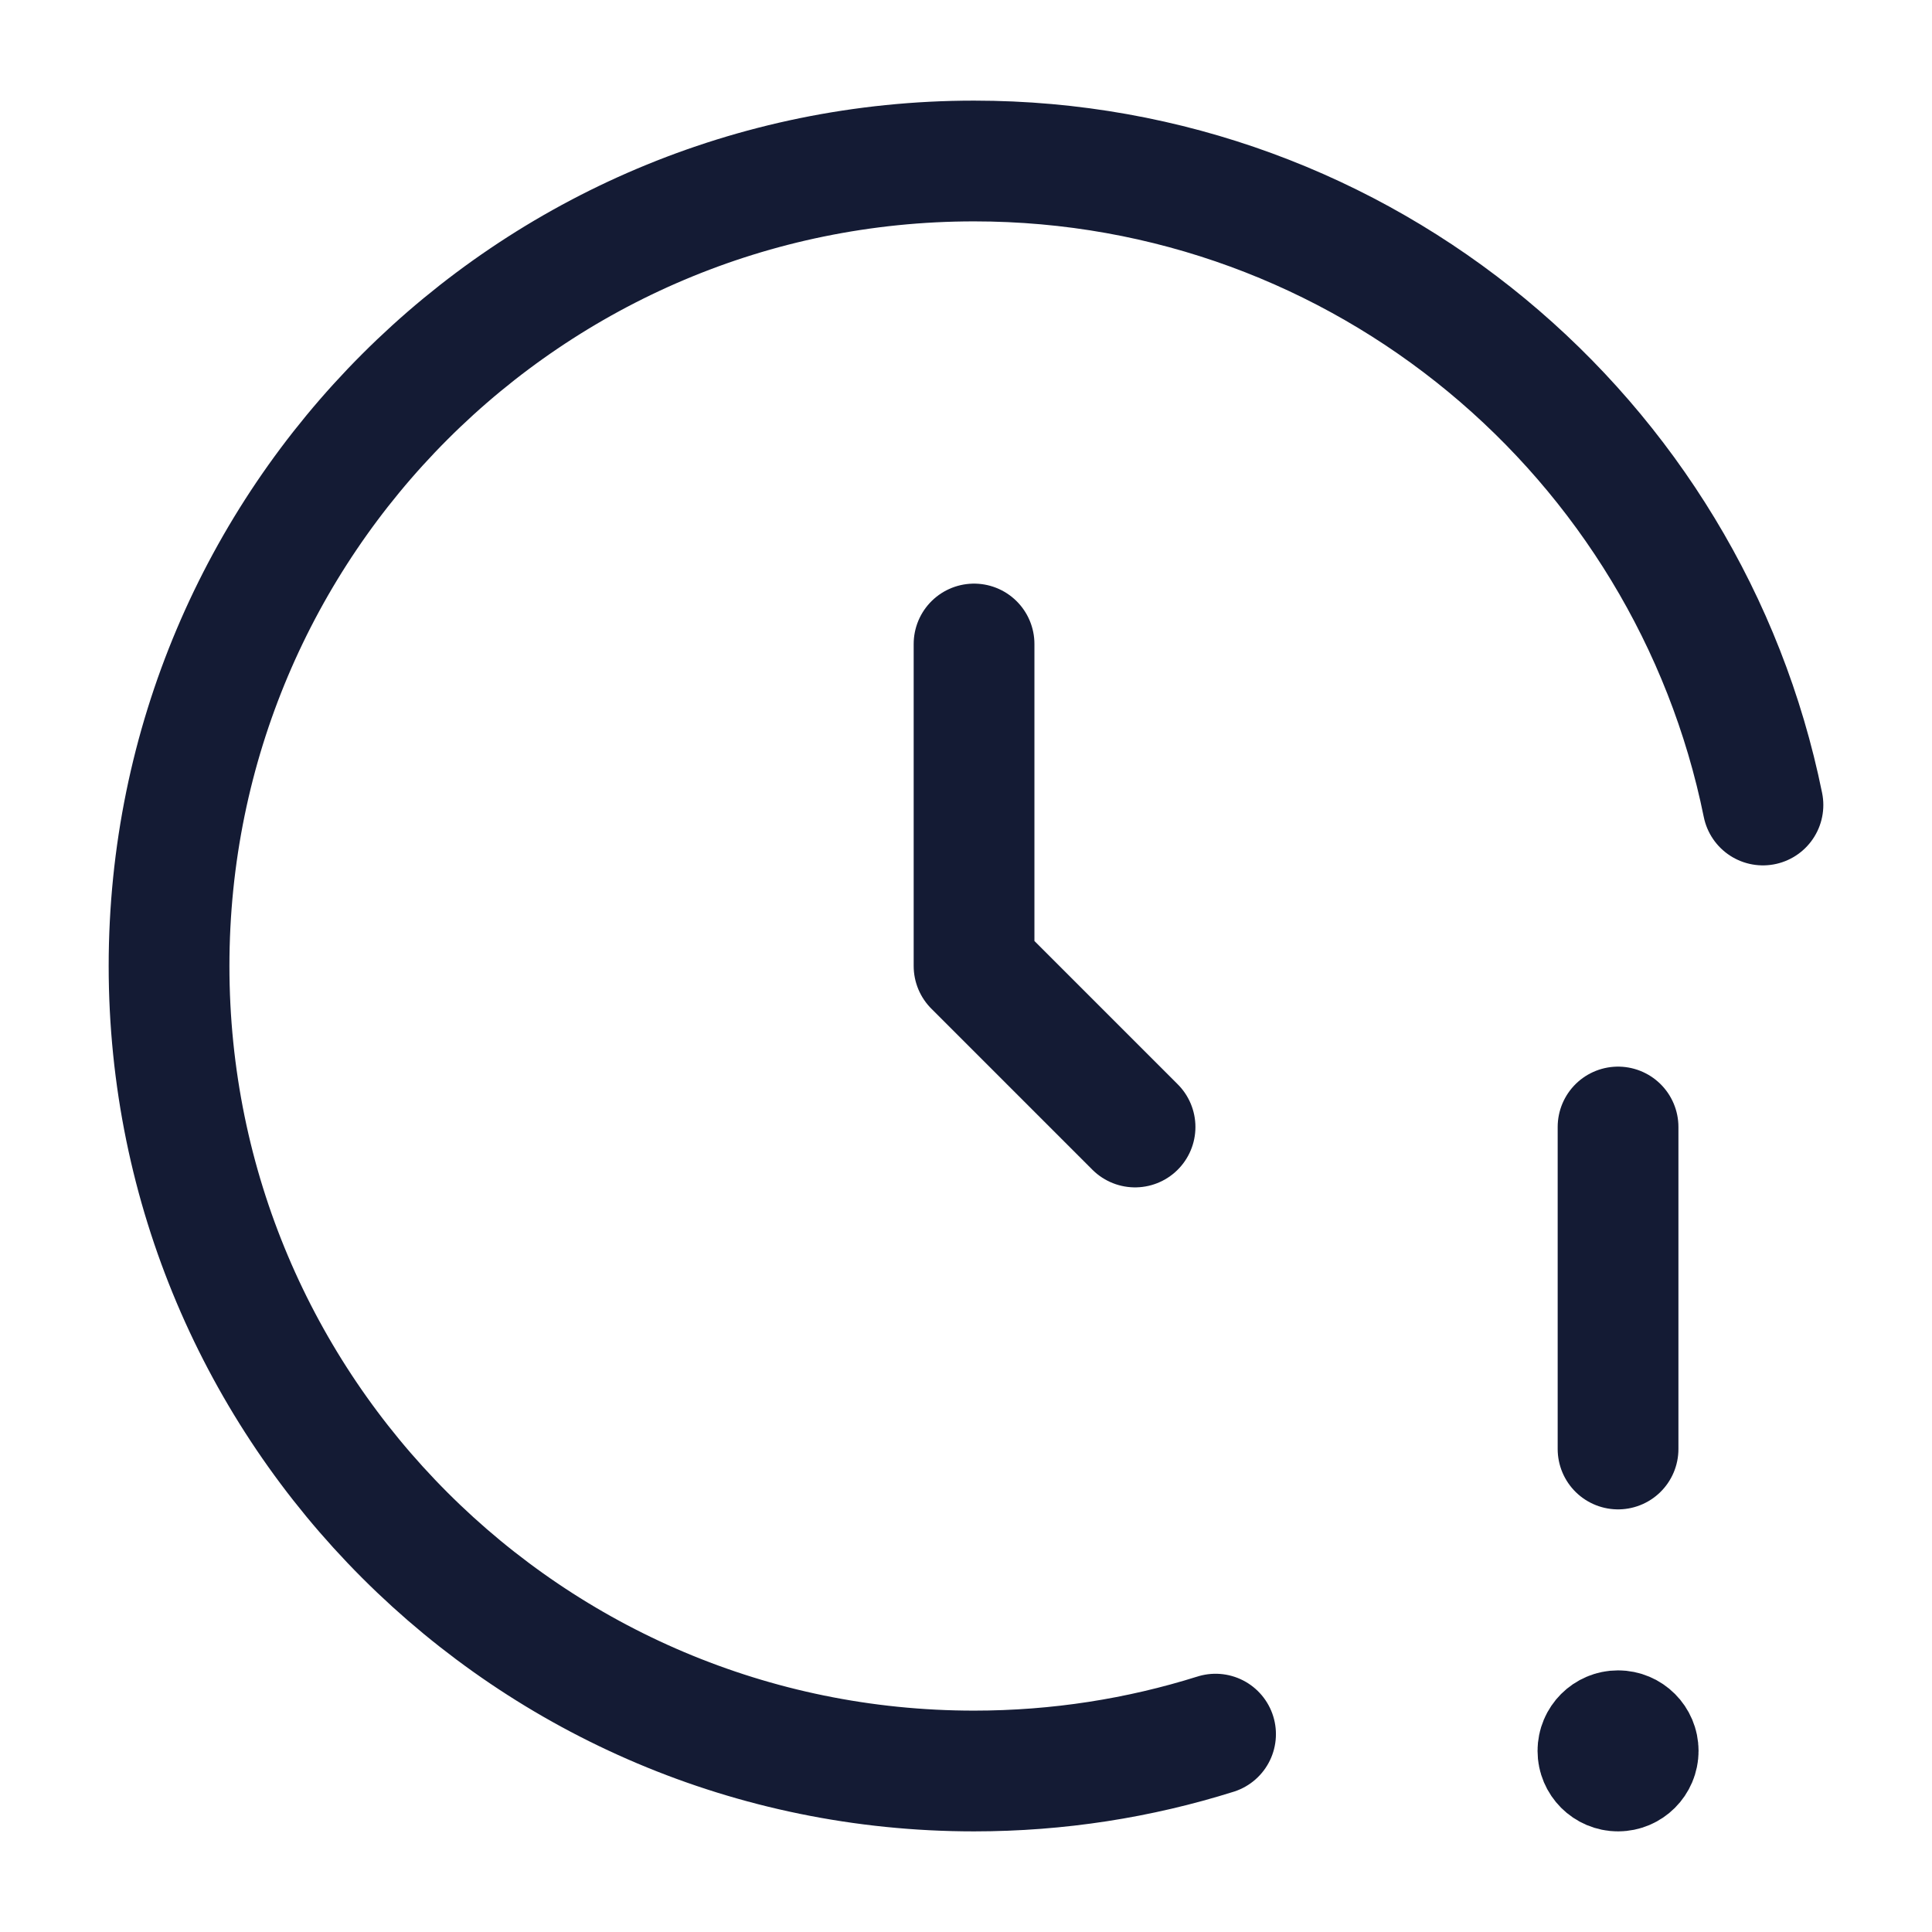
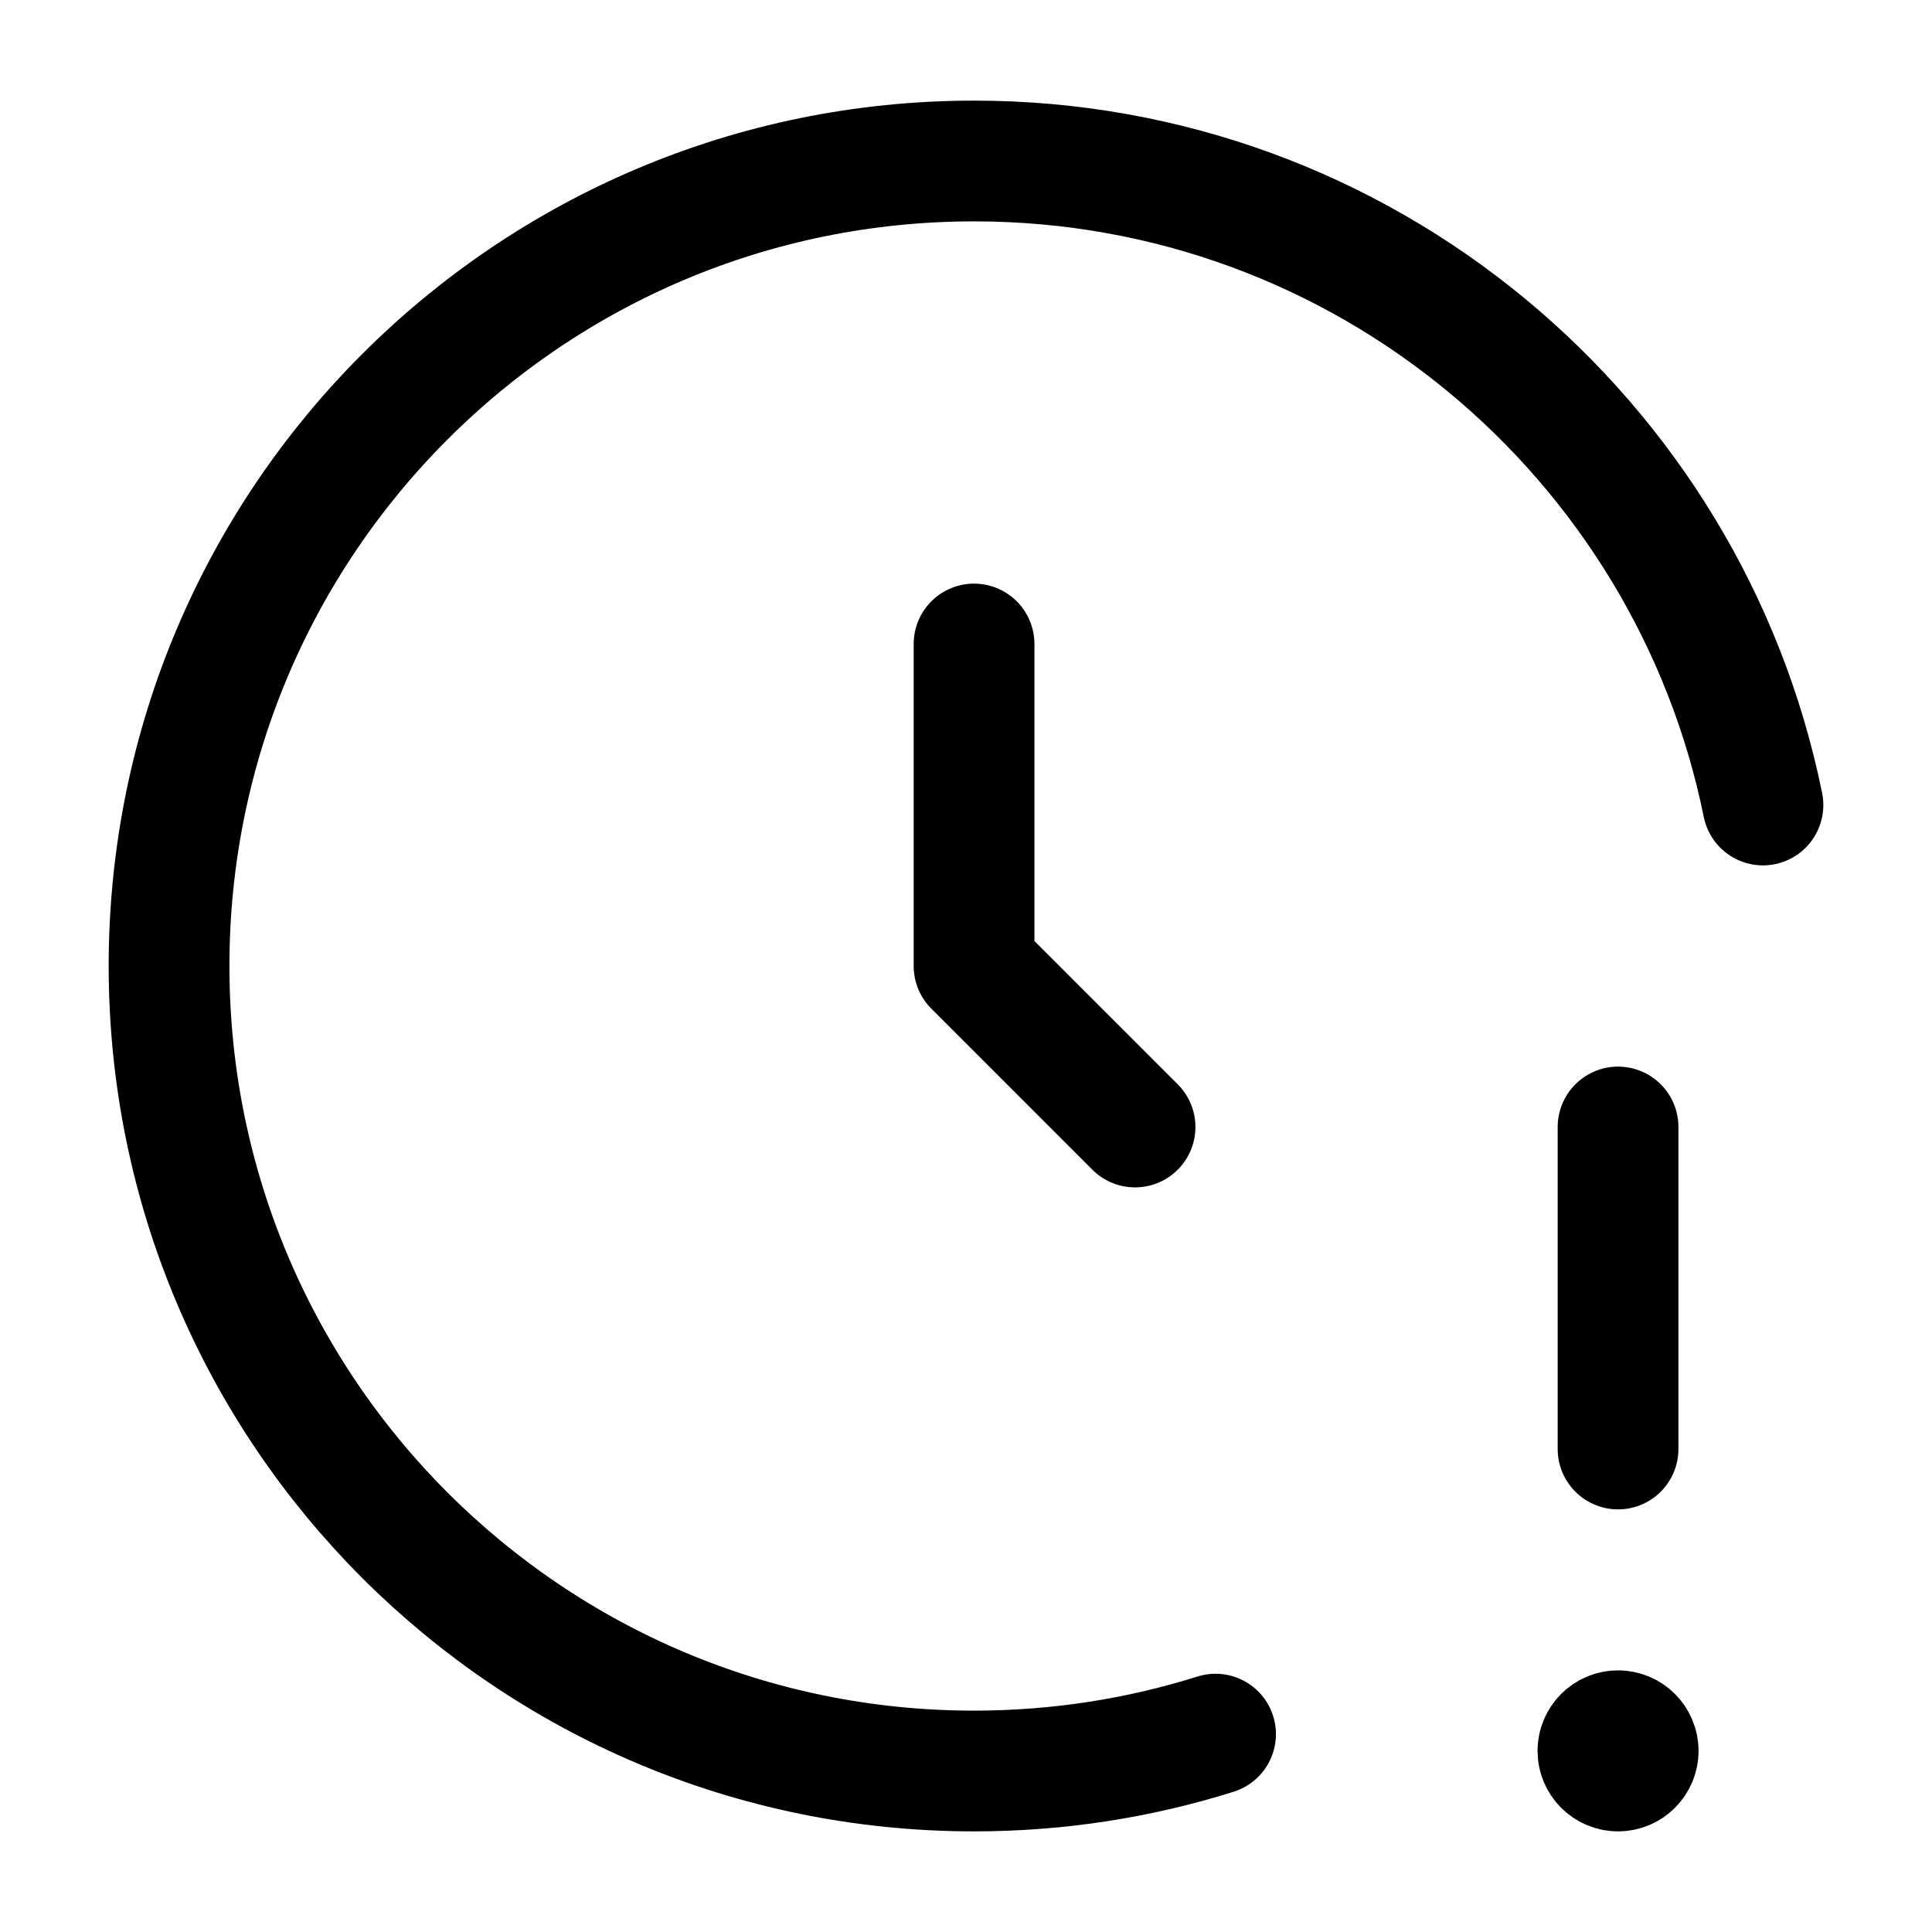
<svg xmlns="http://www.w3.org/2000/svg" width="24" height="24" viewBox="0 0 24 24" fill="none">
-   <path d="M21.9 10C20.974 5.436 16.938 2 12.1 2C6.577 2 2.1 6.477 2.1 12C2.1 17.523 6.577 22 12.1 22C13.145 22 14.153 21.84 15.1 21.542" stroke="#141B34" stroke-width="1.5" stroke-linecap="round" stroke-linejoin="round" />
-   <path d="M12.1 8V12L14.1 14" stroke="#141B34" stroke-width="1.5" stroke-linecap="round" stroke-linejoin="round" />
-   <path d="M20.1 18V14" stroke="#141B34" stroke-width="1.5" stroke-linecap="round" stroke-linejoin="round" />
-   <path d="M20.225 21.75H20.1M20.35 21.75C20.35 21.888 20.238 22 20.1 22C19.962 22 19.85 21.888 19.85 21.75C19.85 21.612 19.962 21.5 20.1 21.5C20.238 21.5 20.35 21.612 20.35 21.75Z" stroke="#141B34" stroke-width="1.5" stroke-linecap="round" stroke-linejoin="round" />
+   <path d="M21.9 10C20.974 5.436 16.938 2 12.1 2C6.577 2 2.1 6.477 2.1 12C2.1 17.523 6.577 22 12.1 22C13.145 22 14.153 21.84 15.1 21.542" stroke="currentColor" stroke-width="1.5" stroke-linecap="round" stroke-linejoin="round" />
+   <path d="M12.1 8V12L14.1 14" stroke="currentColor" stroke-width="1.5" stroke-linecap="round" stroke-linejoin="round" />
+   <path d="M20.1 18V14" stroke="currentColor" stroke-width="1.5" stroke-linecap="round" stroke-linejoin="round" />
+   <path d="M20.225 21.75H20.1M20.35 21.75C20.35 21.888 20.238 22 20.1 22C19.962 22 19.85 21.888 19.85 21.75C19.85 21.612 19.962 21.5 20.1 21.5C20.238 21.5 20.35 21.612 20.35 21.75Z" stroke="currentColor" stroke-width="1.5" stroke-linecap="round" stroke-linejoin="round" />
</svg>
